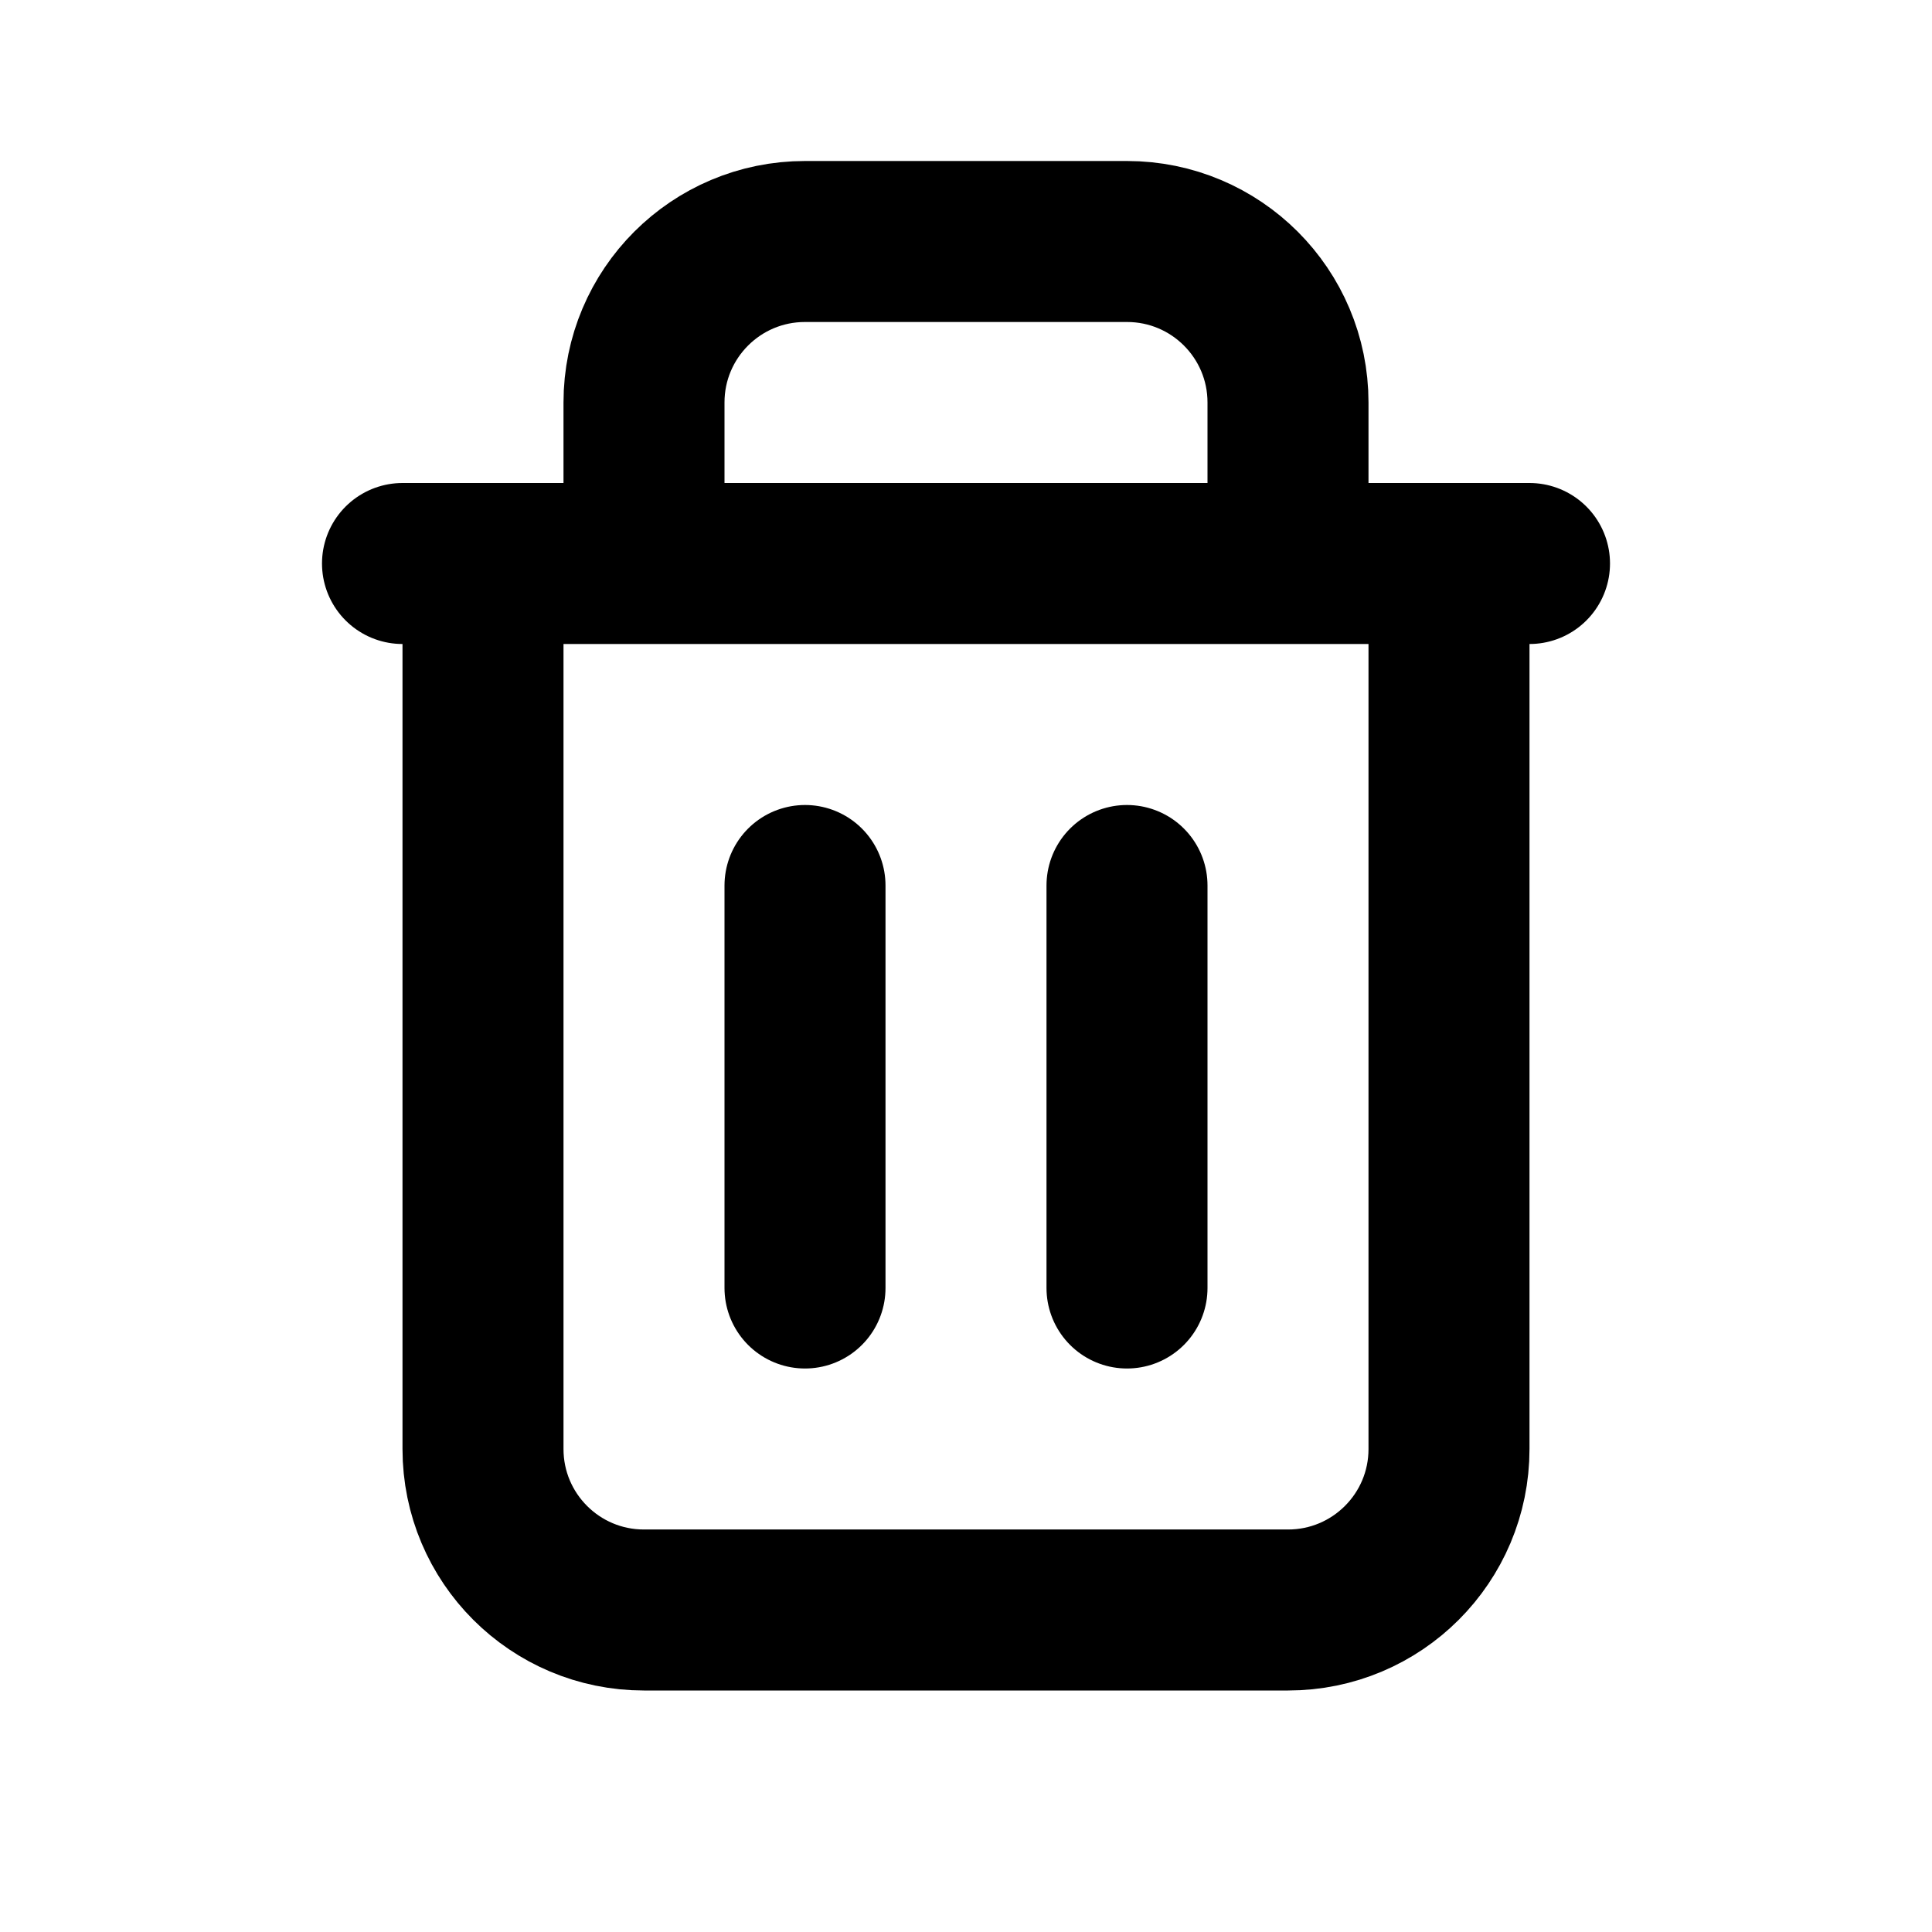
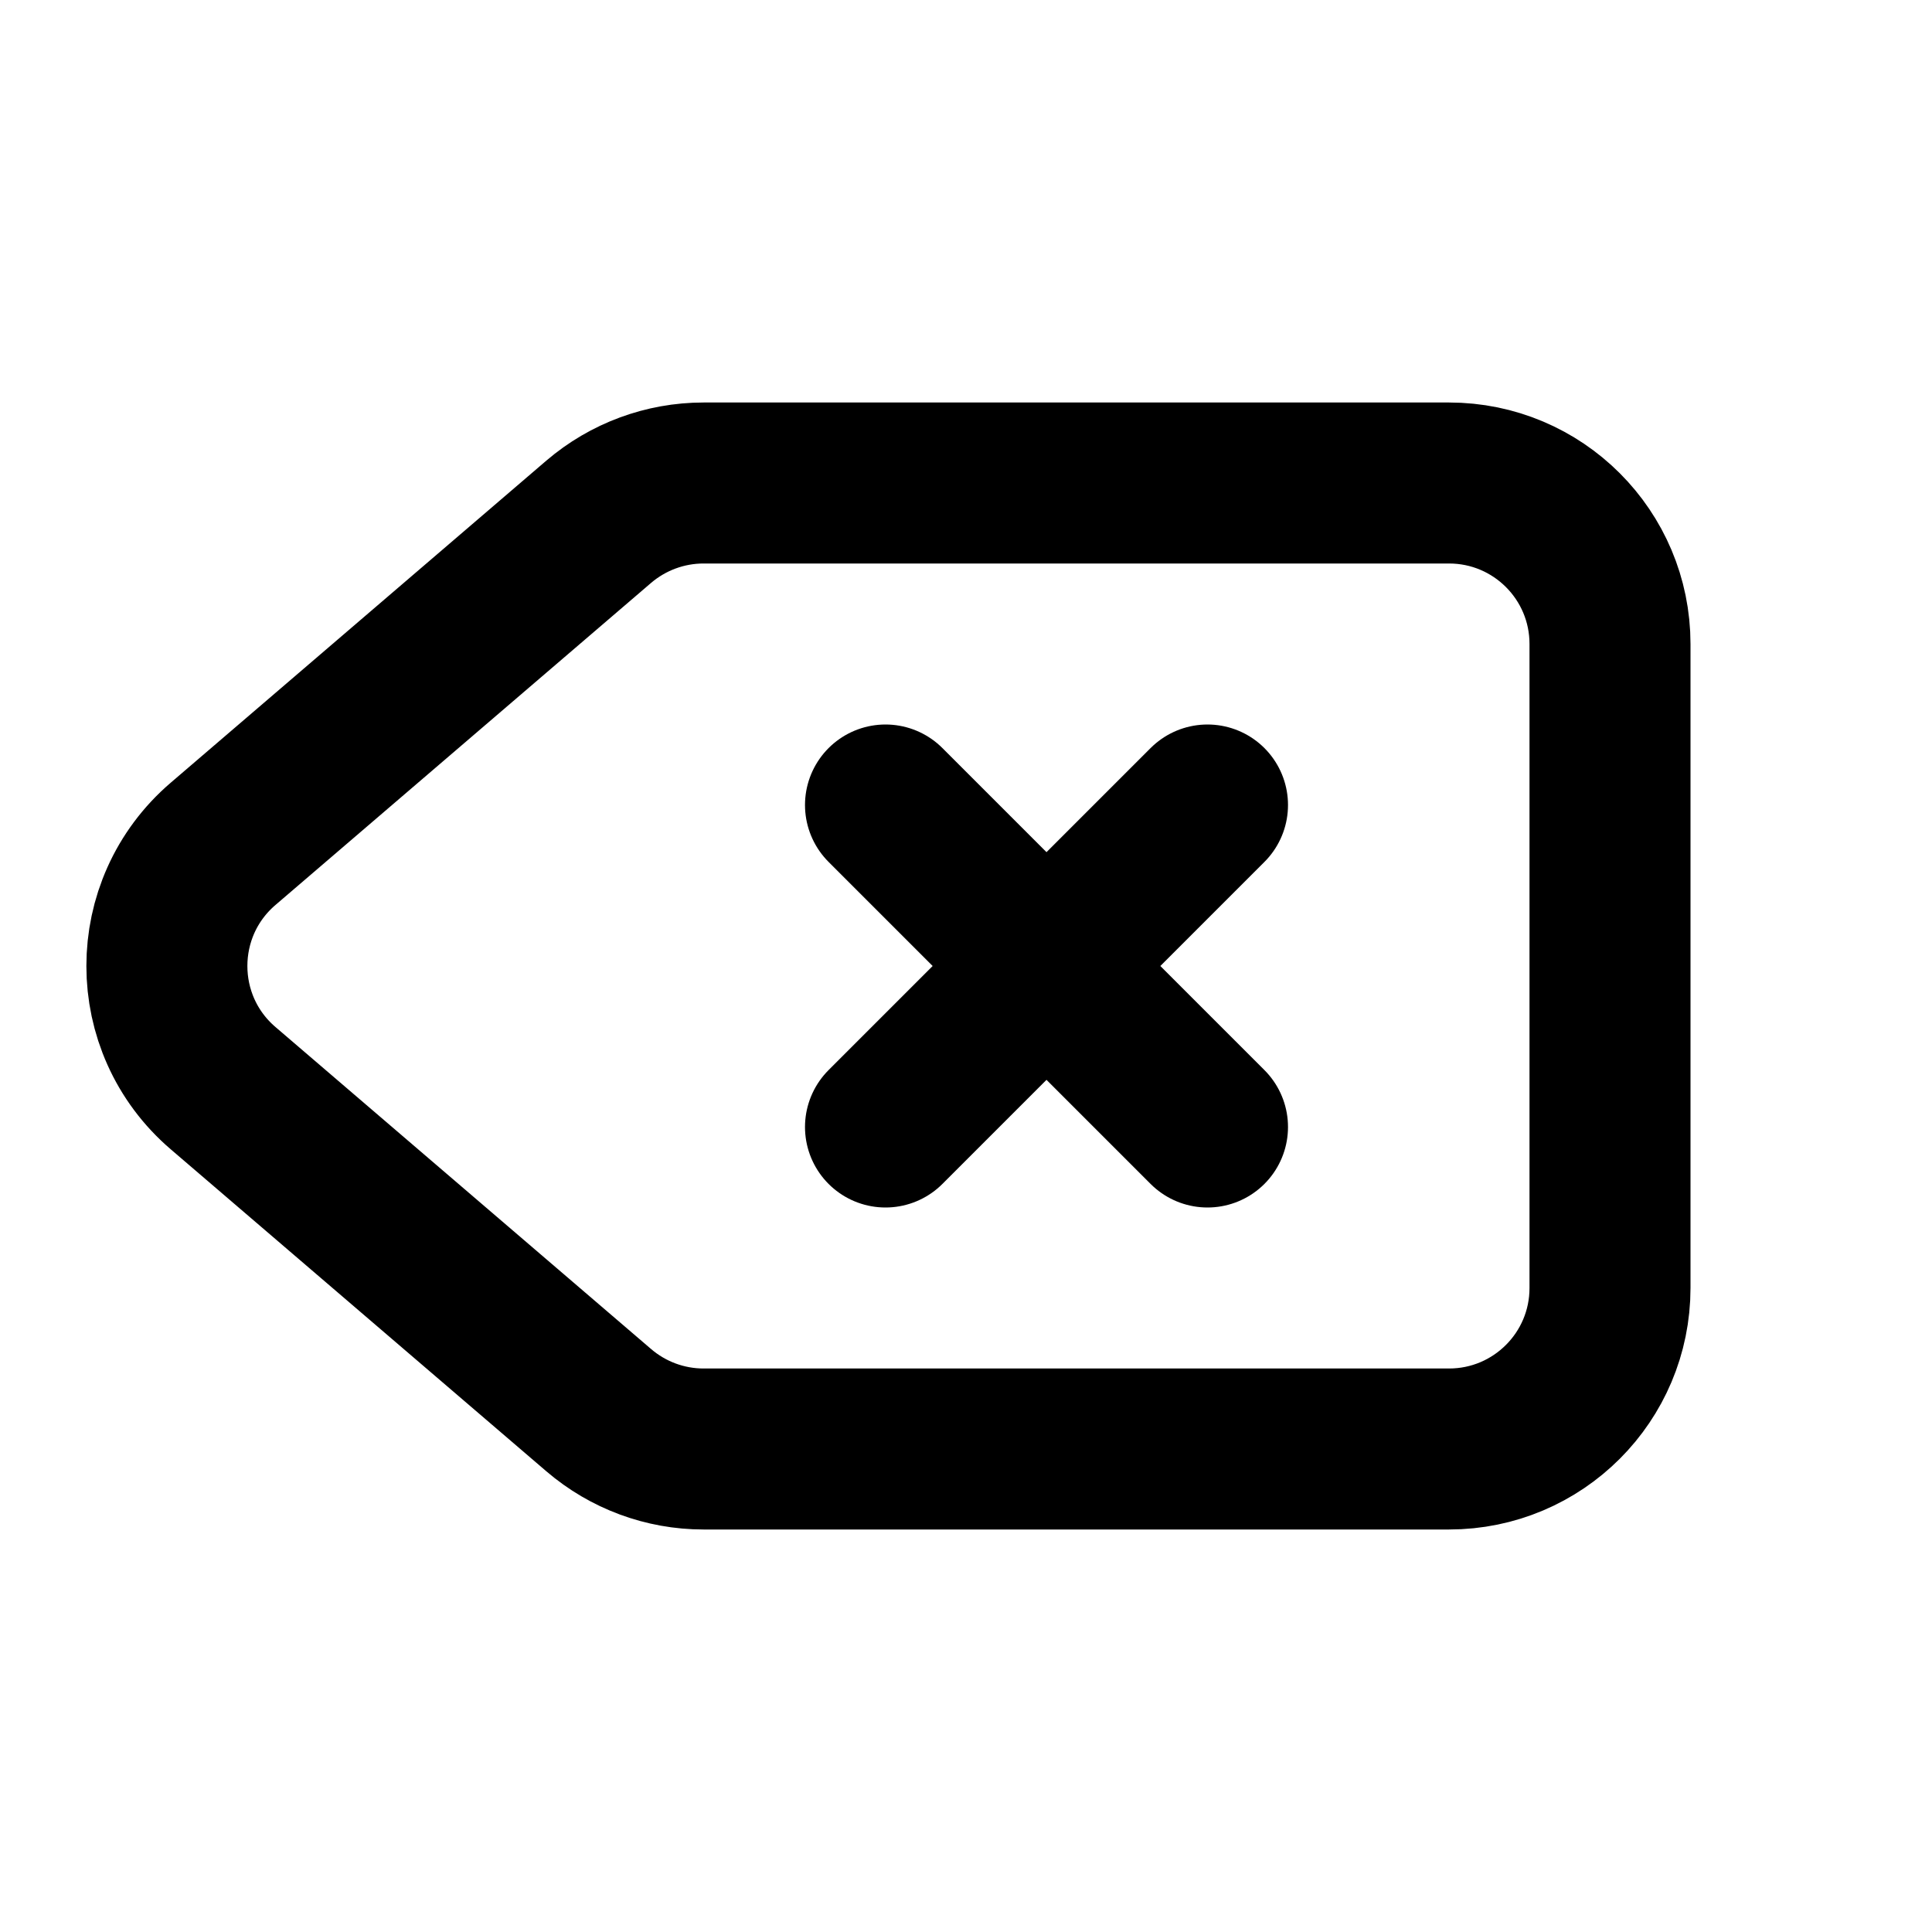
<svg xmlns="http://www.w3.org/2000/svg" width="800px" height="800px" viewBox="0 0 24 24" fill="none">
-   <path d="M6 7V18C6 19.105 6.895 20 8 20H16C17.105 20 18 19.105 18 18V7M6 7H5M6 7H8M18 7H19M18 7H16M10 11V16M14 11V16M8 7V5C8 3.895 8.895 3 10 3H14C15.105 3 16 3.895 16 5V7M8 7H16" stroke="#000000" stroke-width="2" stroke-linecap="round" stroke-linejoin="round" />
+   <path d="M11 10L15 14M11 14L15 10M2.772 13.518L7.438 17.518C7.801 17.829 8.262 18 8.74 18H18C19.105 18 20 17.105 20 16V8C20 6.895 19.105 6 18 6H8.74C8.262 6 7.801 6.171 7.438 6.481L2.772 10.482C1.84 11.28 1.84 12.72 2.772 13.518Z" stroke="#000000" stroke-width="2" stroke-linecap="round" stroke-linejoin="round" />
</svg>
